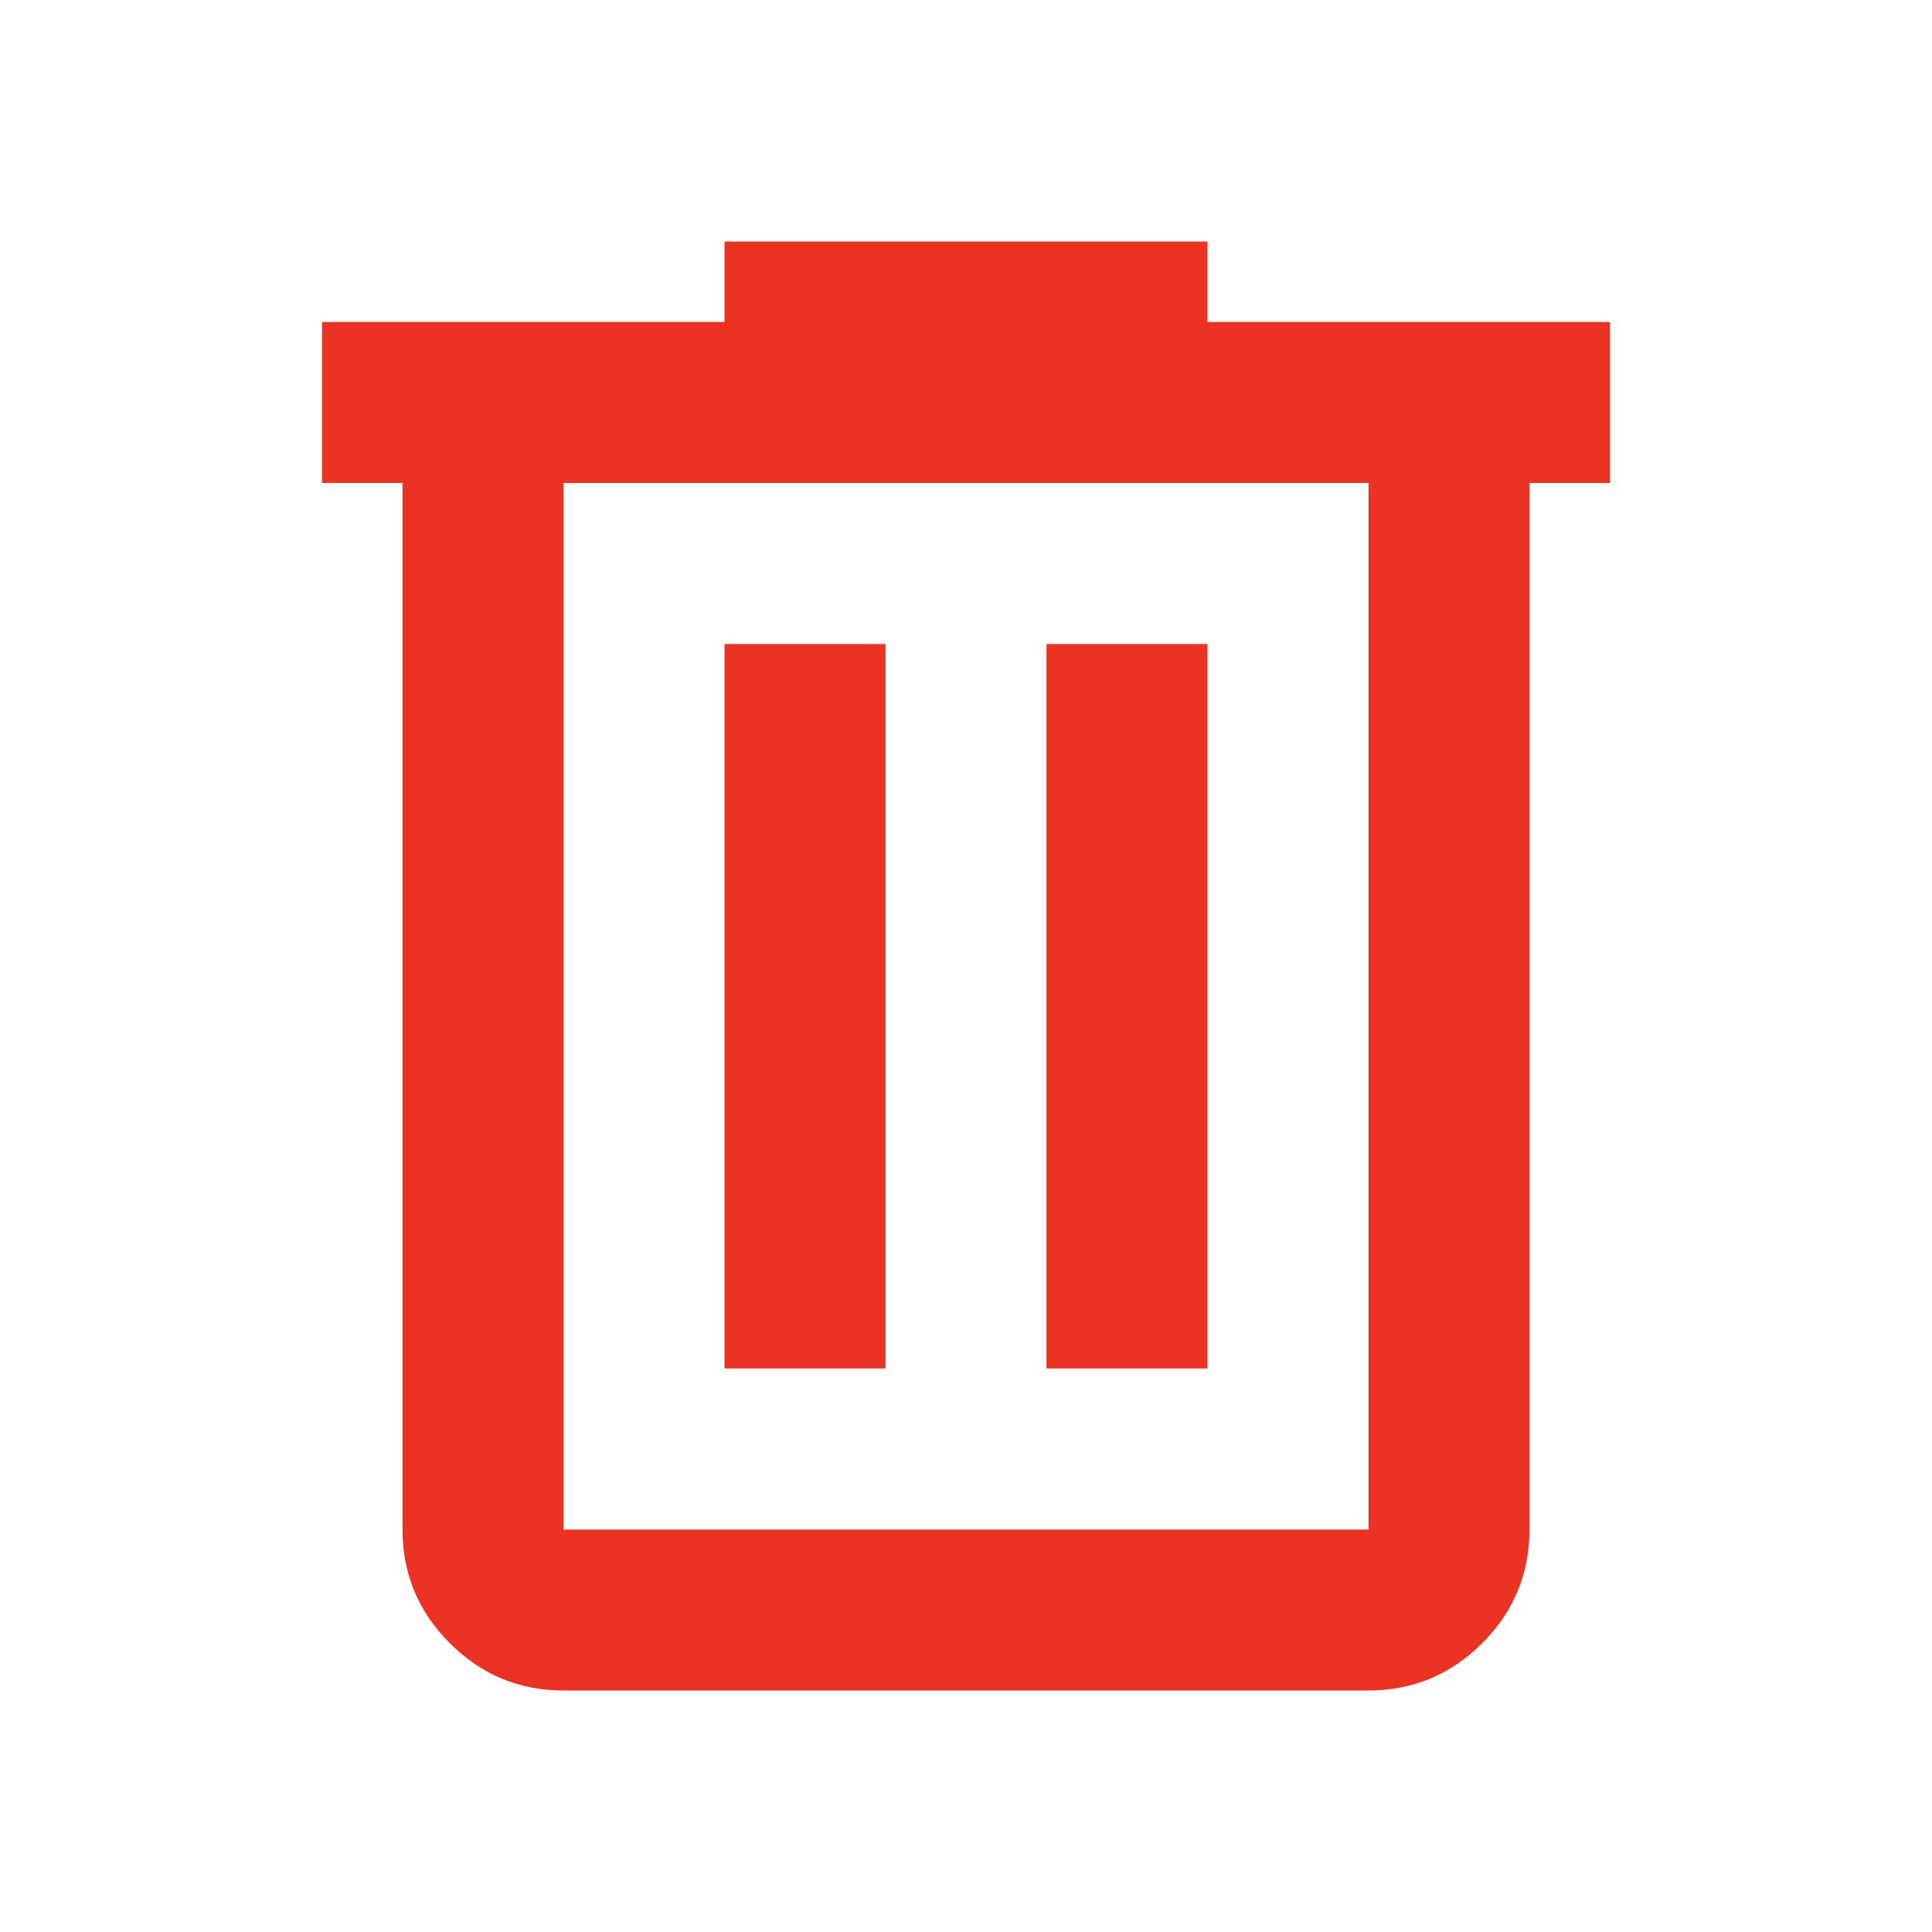
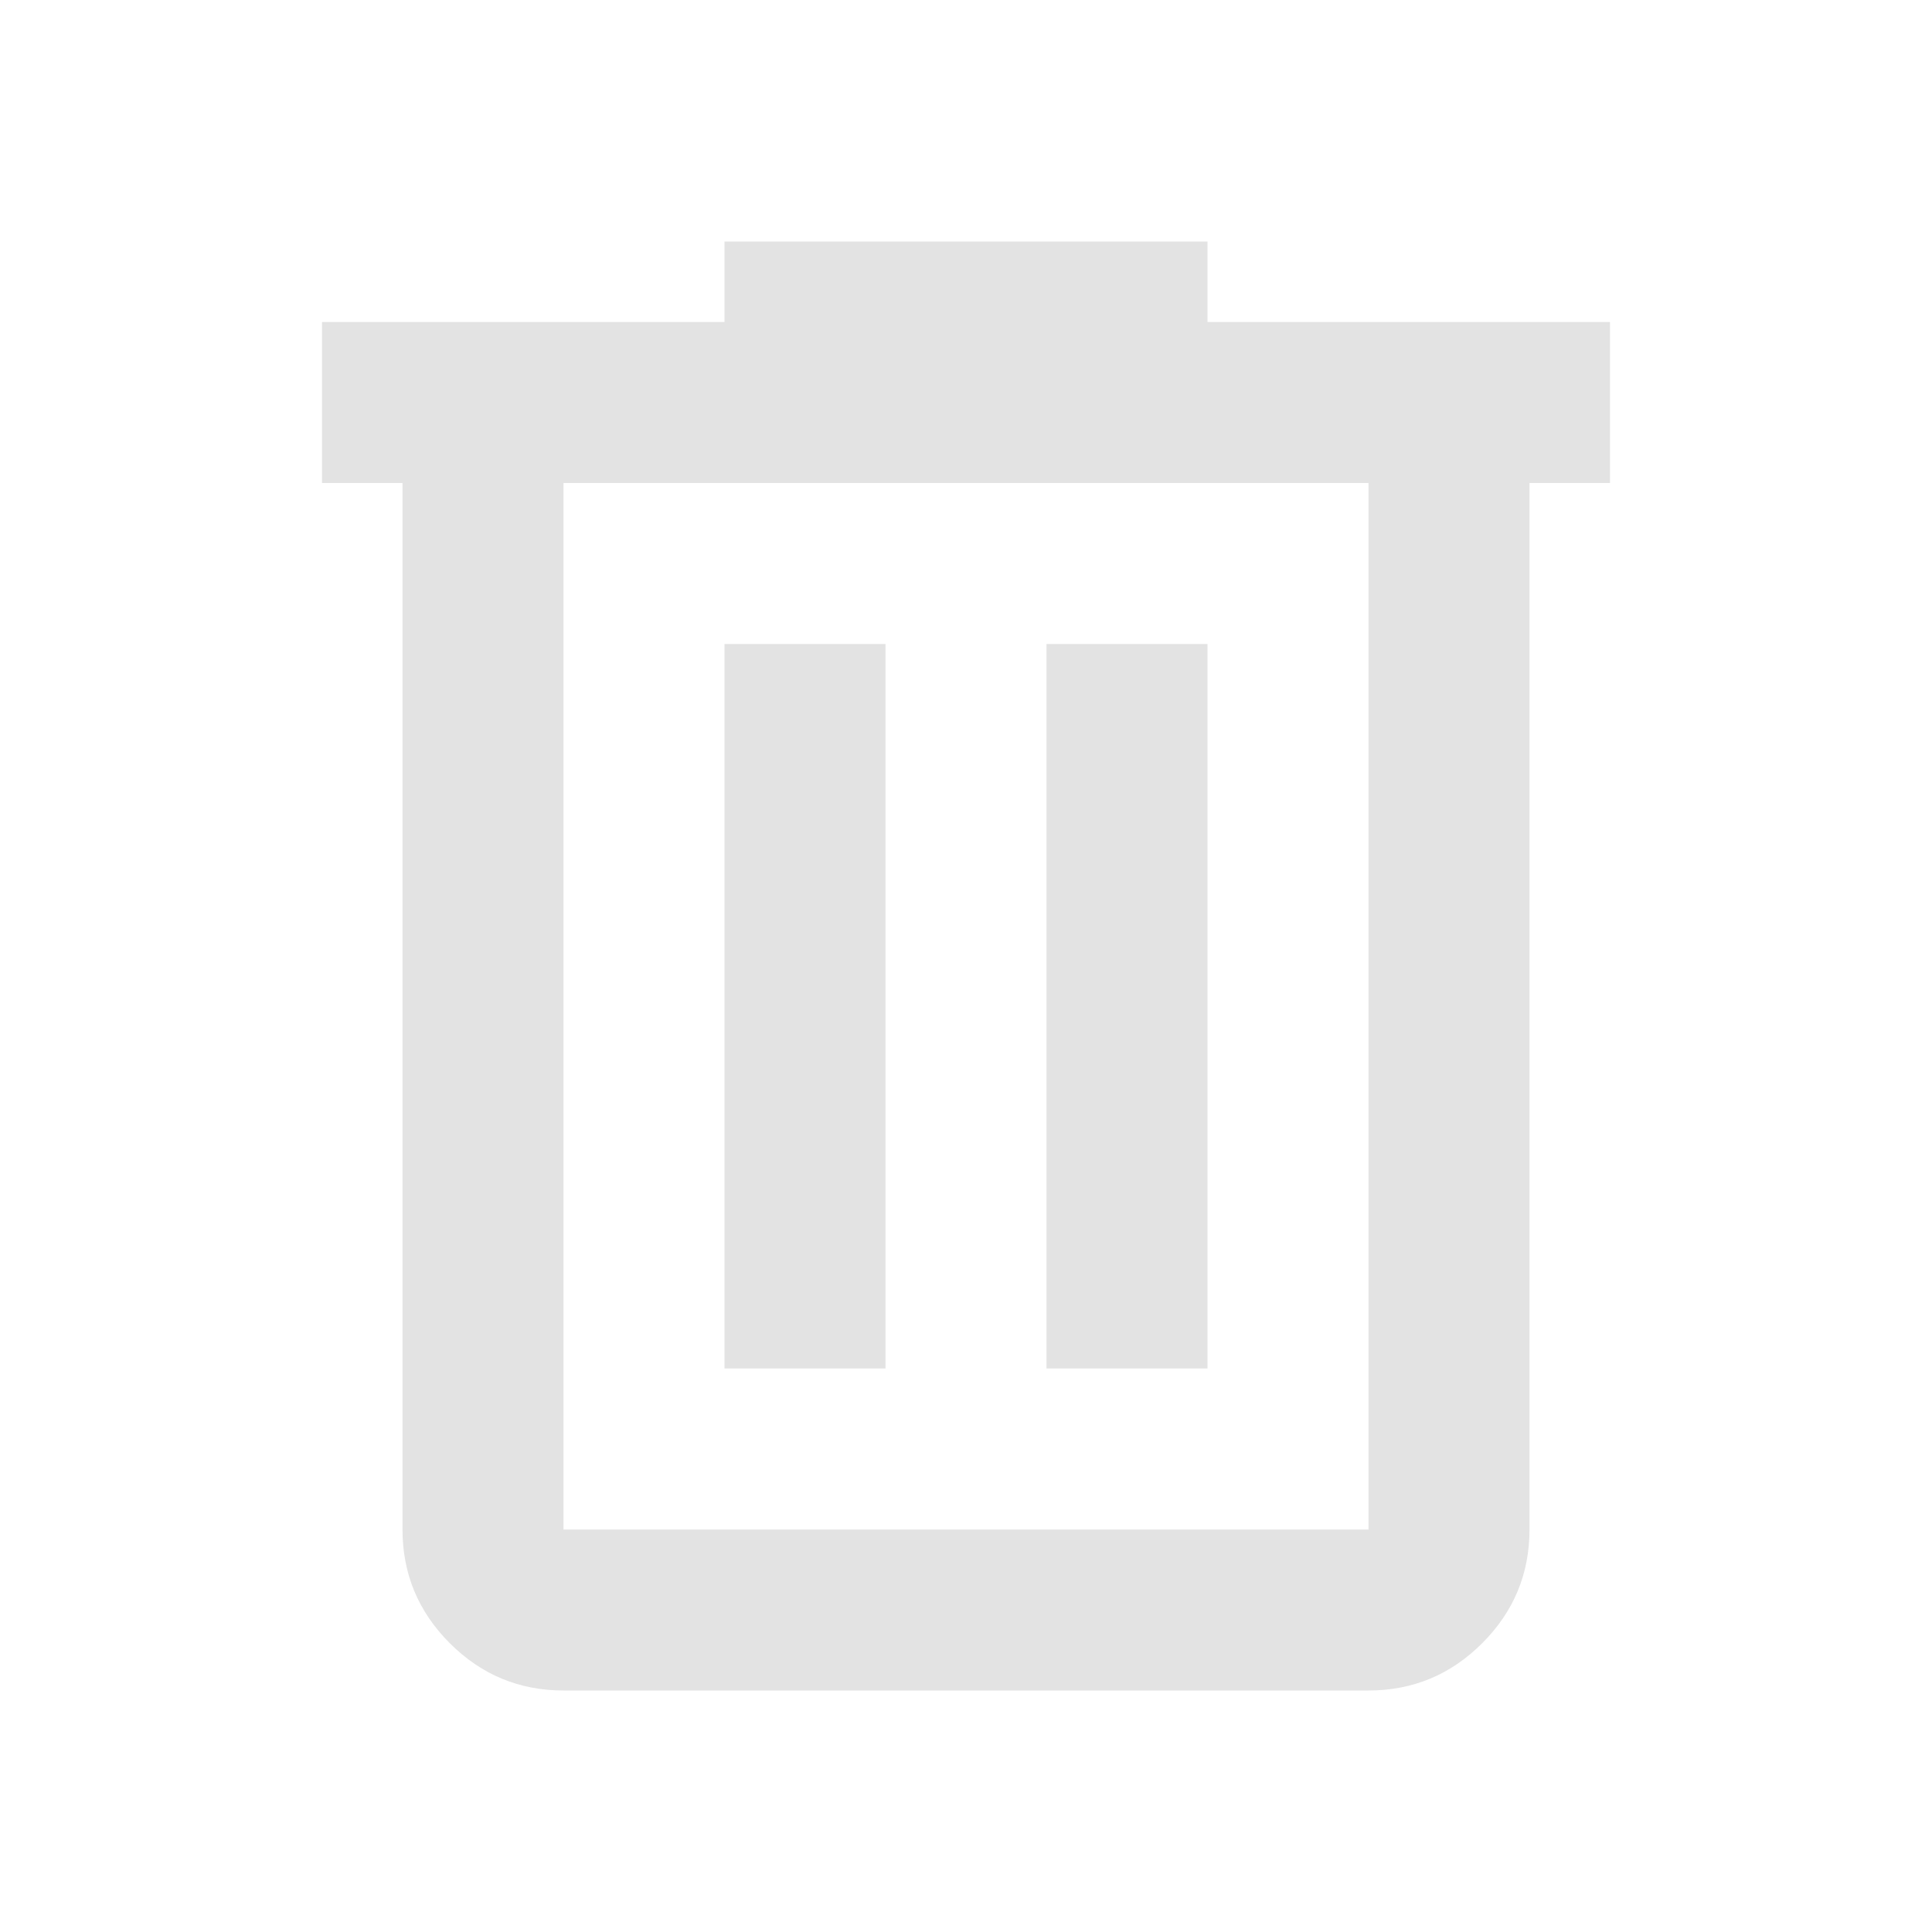
- <svg xmlns="http://www.w3.org/2000/svg" height="24px" viewBox="0 -960 960 960" width="24px" fill="#EA3323">
+ <svg xmlns="http://www.w3.org/2000/svg" height="24px" viewBox="0 -960 960 960" width="24px" fill="#e3e3e3">
  <path d="M280-120q-33 0-56.5-23.5T200-200v-520h-40v-80h200v-40h240v40h200v80h-40v520q0 33-23.5 56.5T680-120H280Zm400-600H280v520h400v-520ZM360-280h80v-360h-80v360Zm160 0h80v-360h-80v360ZM280-720v520-520Z" />
</svg>
